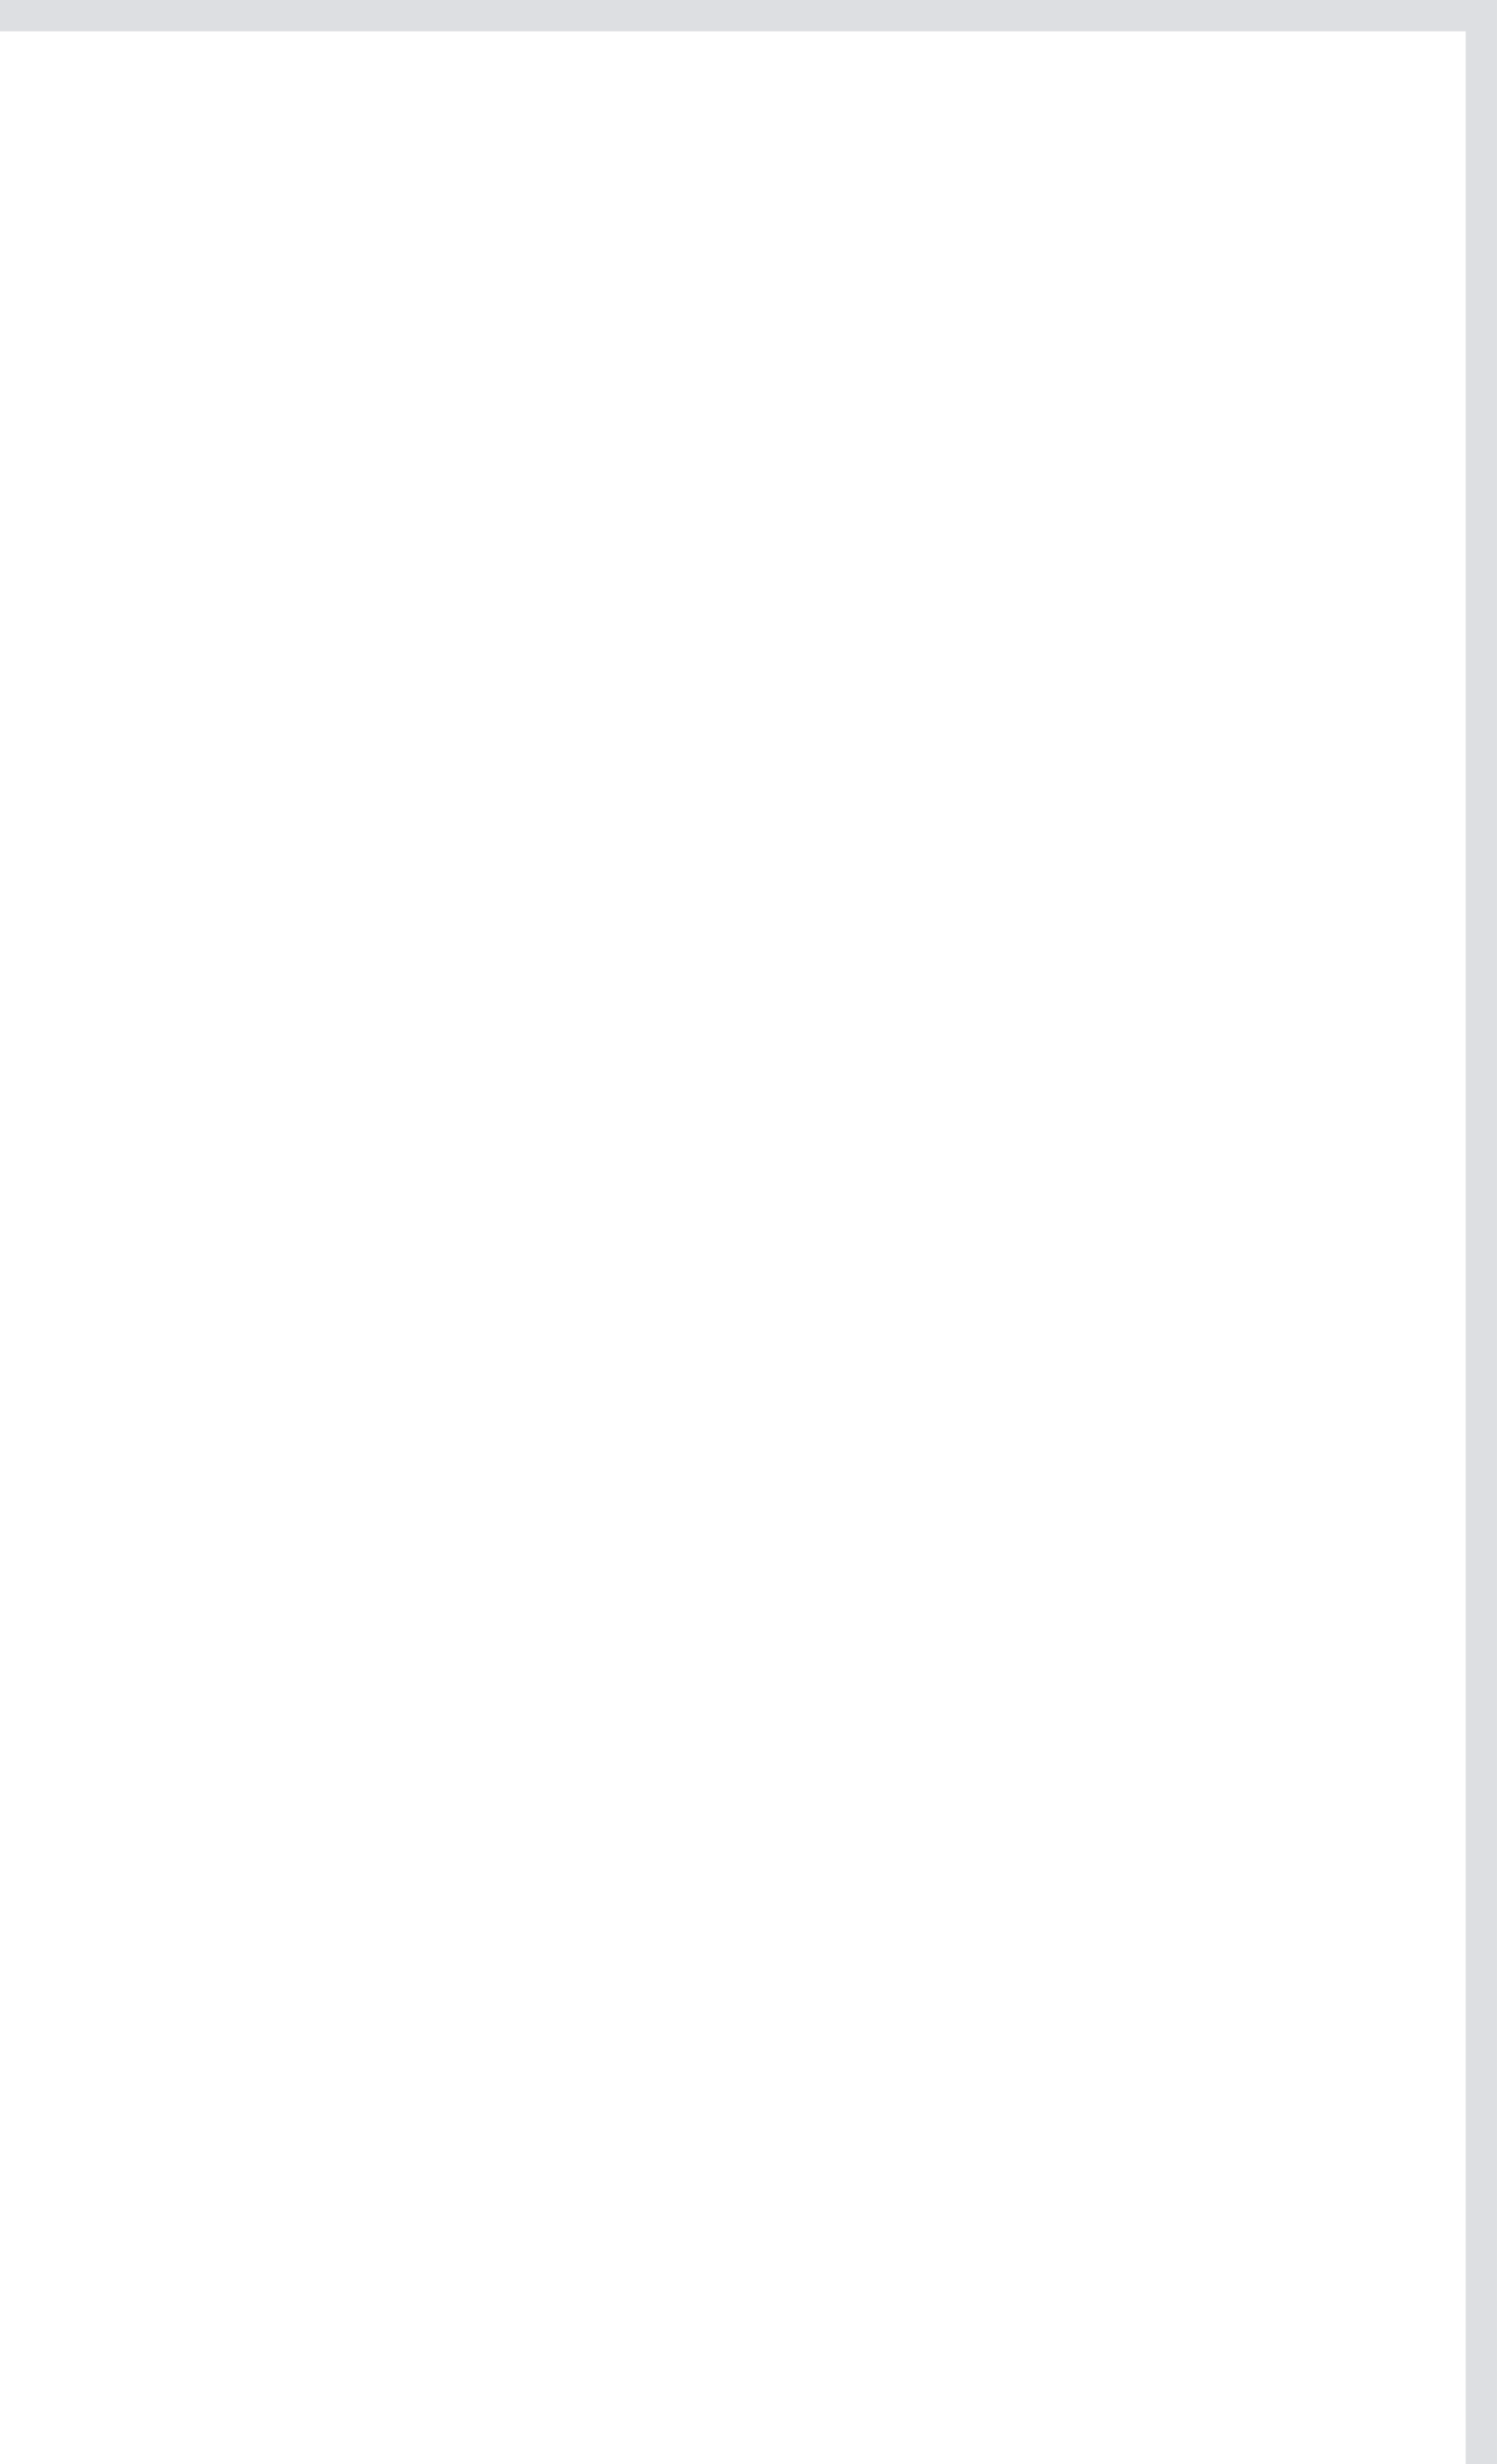
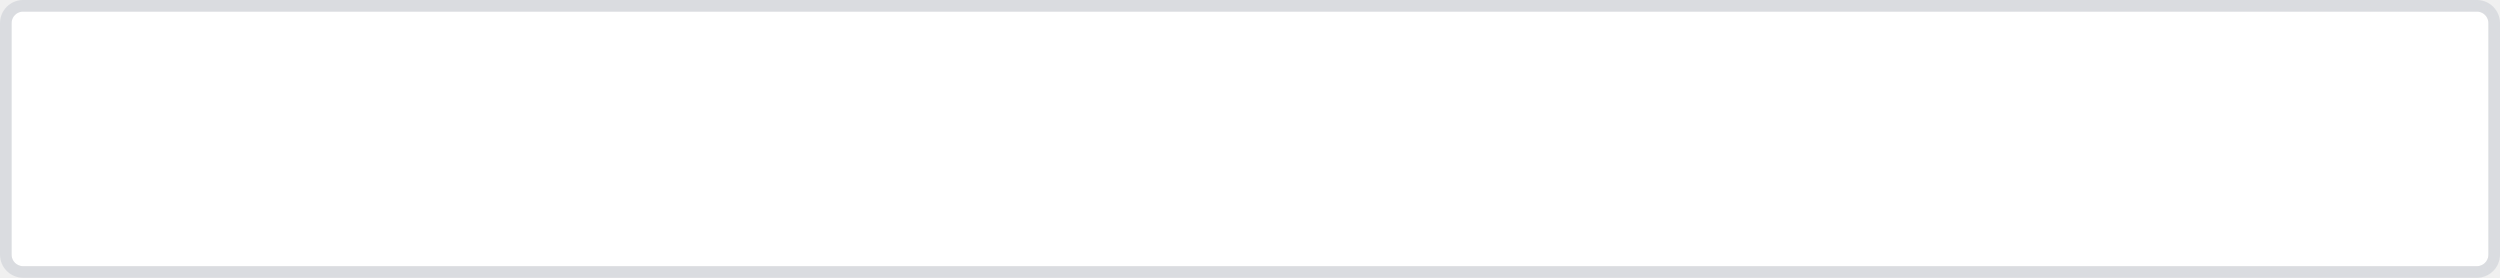
- <svg xmlns="http://www.w3.org/2000/svg" version="1.1" width="48px" height="79px">
-   <g transform="matrix(1 0 0 1 -234 -257 )">
-     <path d="M 234 258  L 281 258  L 281 336  L 234 336  L 234 258  Z " fill-rule="nonzero" fill="#ffffff" stroke="none" />
-     <path d="M 234 257.5  L 281.5 257.5  L 281.5 336  " stroke-width="1" stroke="#dadce0" fill="none" stroke-opacity="0.867" />
-   </g>
+ <svg xmlns="http://www.w3.org/2000/svg" version="1.1" width="216px" height="24px" viewBox="1303 123  216 24">
+   <path d="M 1304 125  A 1 1 0 0 1 1305 124 L 1517 124  A 1 1 0 0 1 1518 125 L 1518 145  A 1 1 0 0 1 1517 146 L 1305 146  A 1 1 0 0 1 1304 145 L 1304 125  Z " fill-rule="nonzero" fill="#ffffff" stroke="none" />
+   <path d="M 1303.5 125  A 1.5 1.5 0 0 1 1305 123.5 L 1517 123.5  A 1.5 1.5 0 0 1 1518.5 125 L 1518.5 145  A 1.5 1.5 0 0 1 1517 146.5 L 1305 146.5  A 1.5 1.5 0 0 1 1303.5 145 L 1303.5 125  Z " stroke-width="1" stroke="#dadce0" fill="none" stroke-opacity="0.996" />
</svg>
